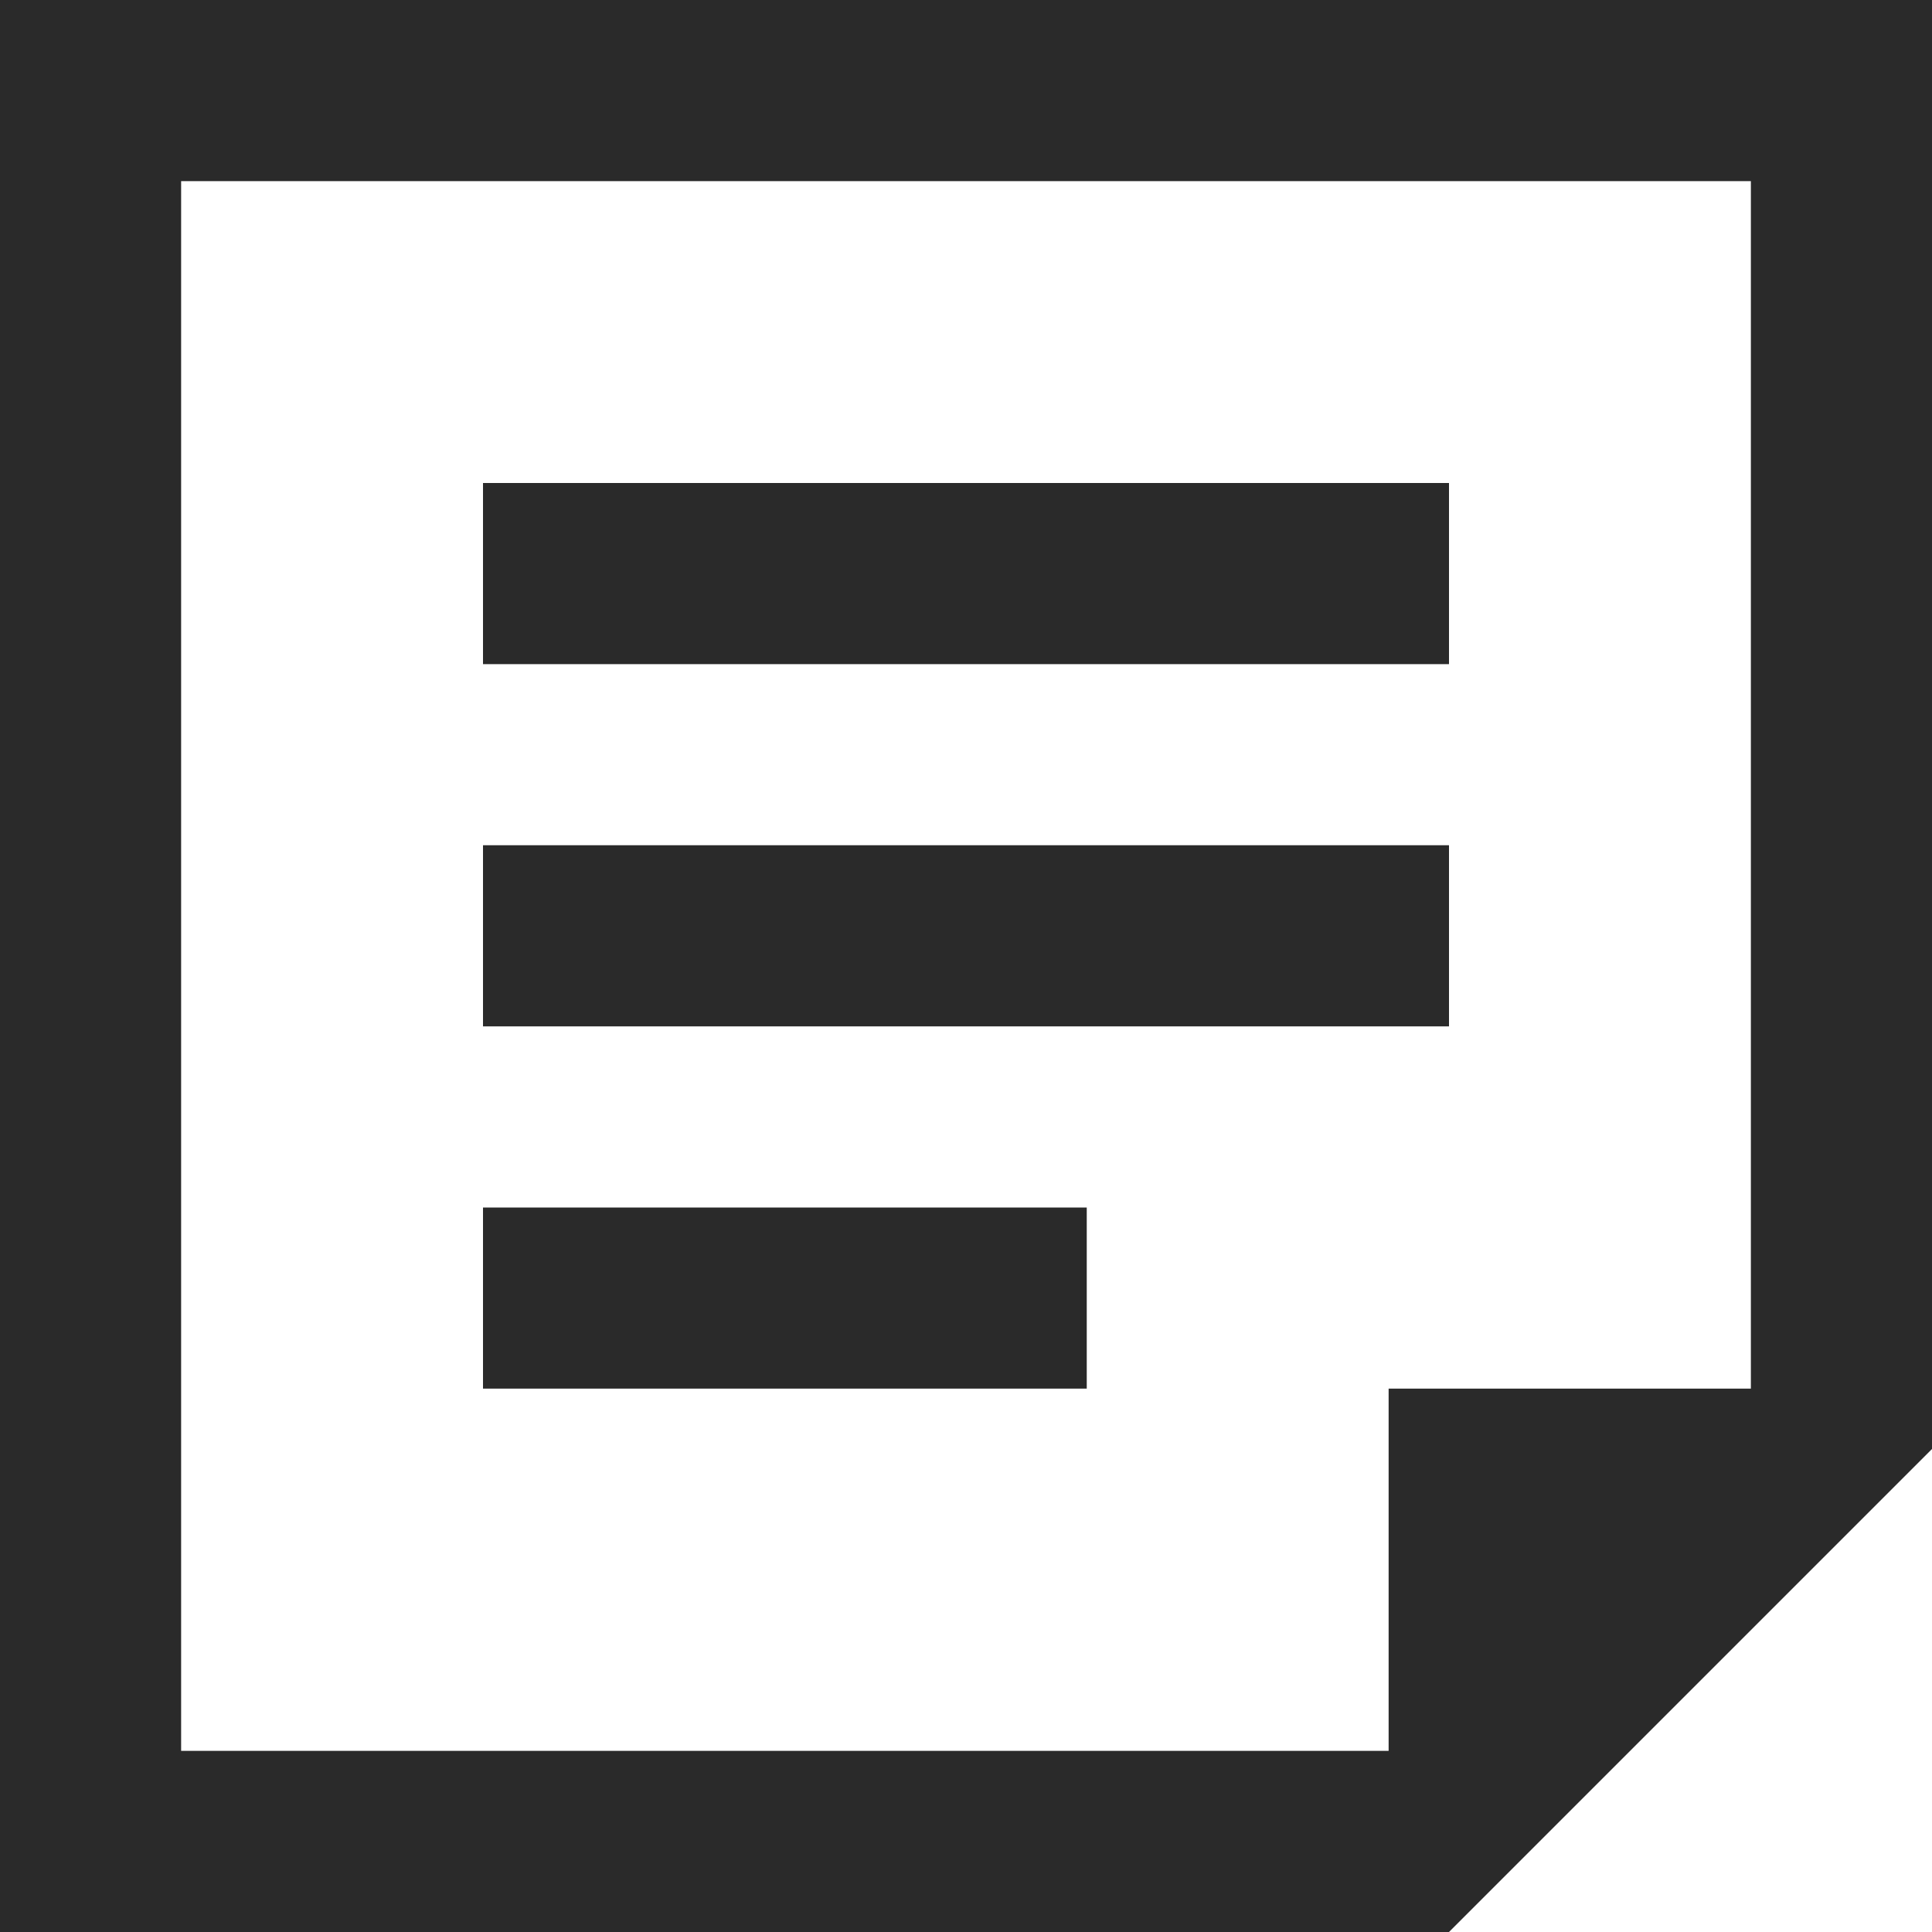
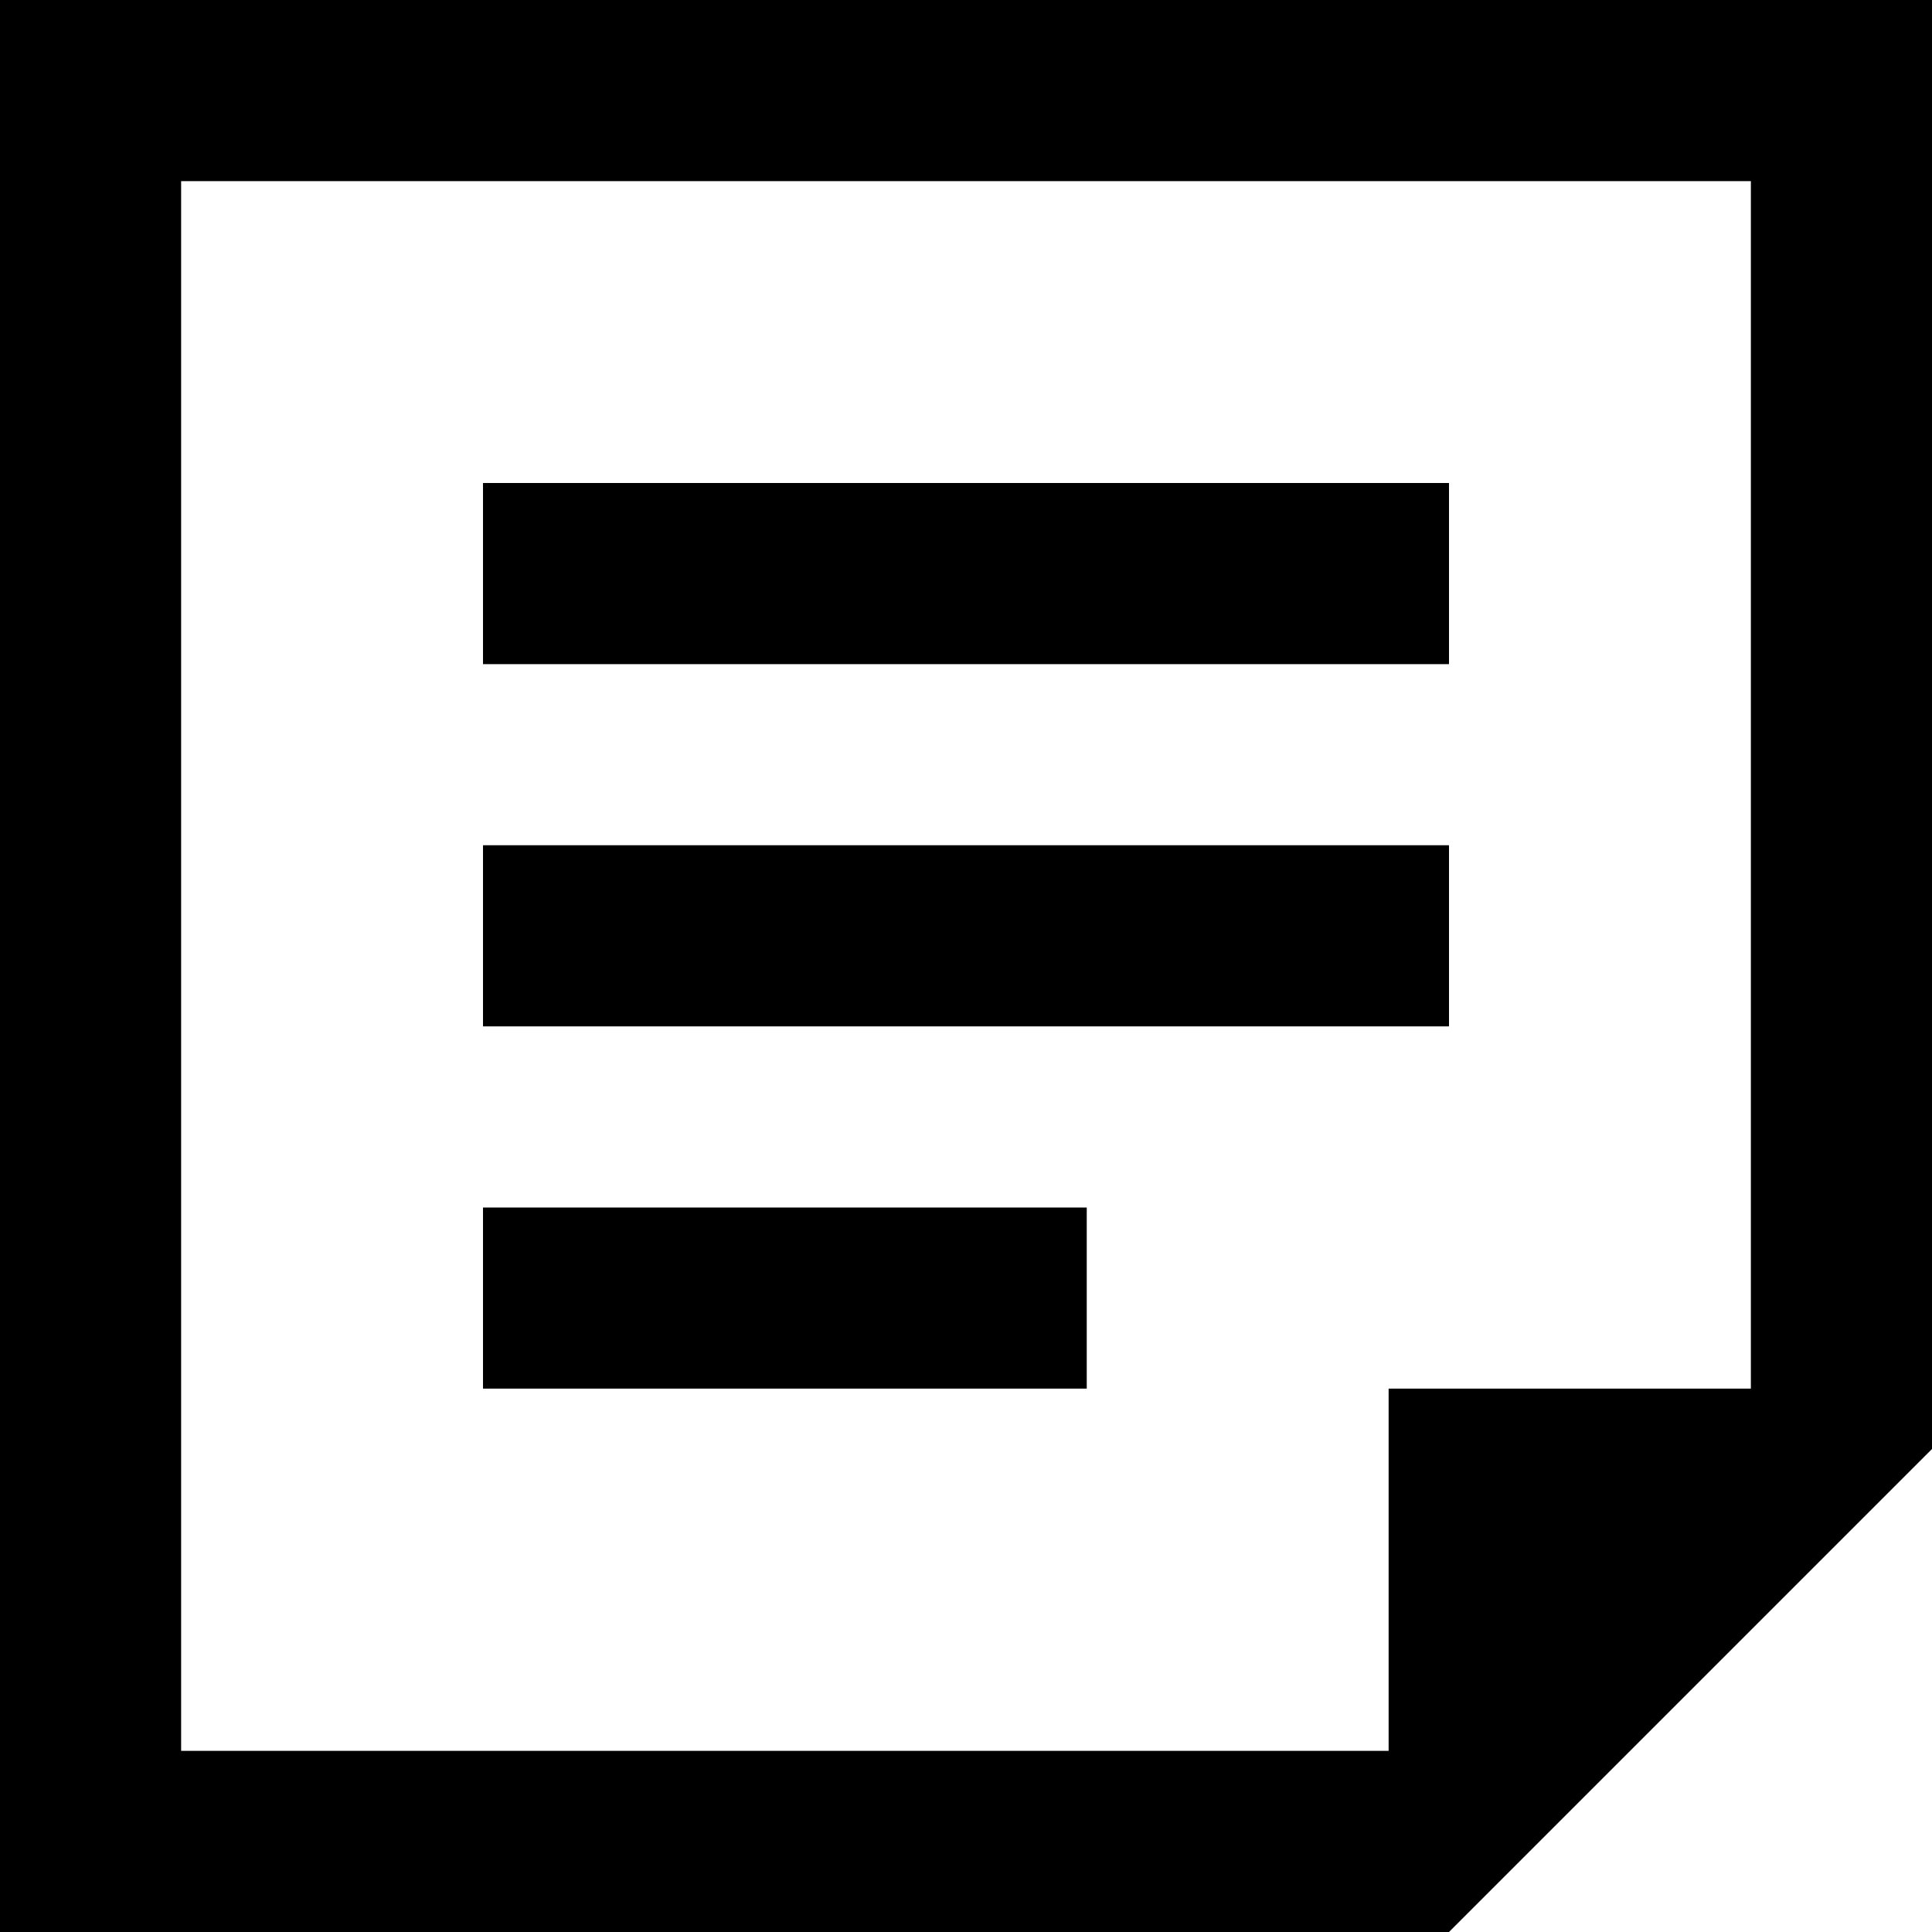
<svg xmlns="http://www.w3.org/2000/svg" viewBox="0 0 16 16">
-   <style>
-     path {
-       fill: #2a2a2a;
-     }
- 
-     @media (prefers-color-scheme: dark) {
-       path {
-         fill: #eee;
-       }
-     }
-   </style>
-   <path fill-rule="evenodd" d="       M0 0 0 16 12 16 16 12 16 0z       M14.5 11.5 11.5 11.5 11.5 14.5 1.5 14.5 1.5 1.5 14.5 1.5z       M4 4 12 4 12 5.5 4 5.5z       M4 7 12 7 12 8.5 4 8.5z       M4 10 9 10 9 11.5 4 11.5z     " />
+   <path d="       M0 0 0 16 12 16 16 12 16 0z       M14.5 11.5 11.5 11.5 11.5 14.5 1.5 14.5 1.5 1.5 14.5 1.5z       M4 4 12 4 12 5.5 4 5.5z       M4 7 12 7 12 8.5 4 8.5z       M4 10 9 10 9 11.5 4 11.5z     " />
</svg>
